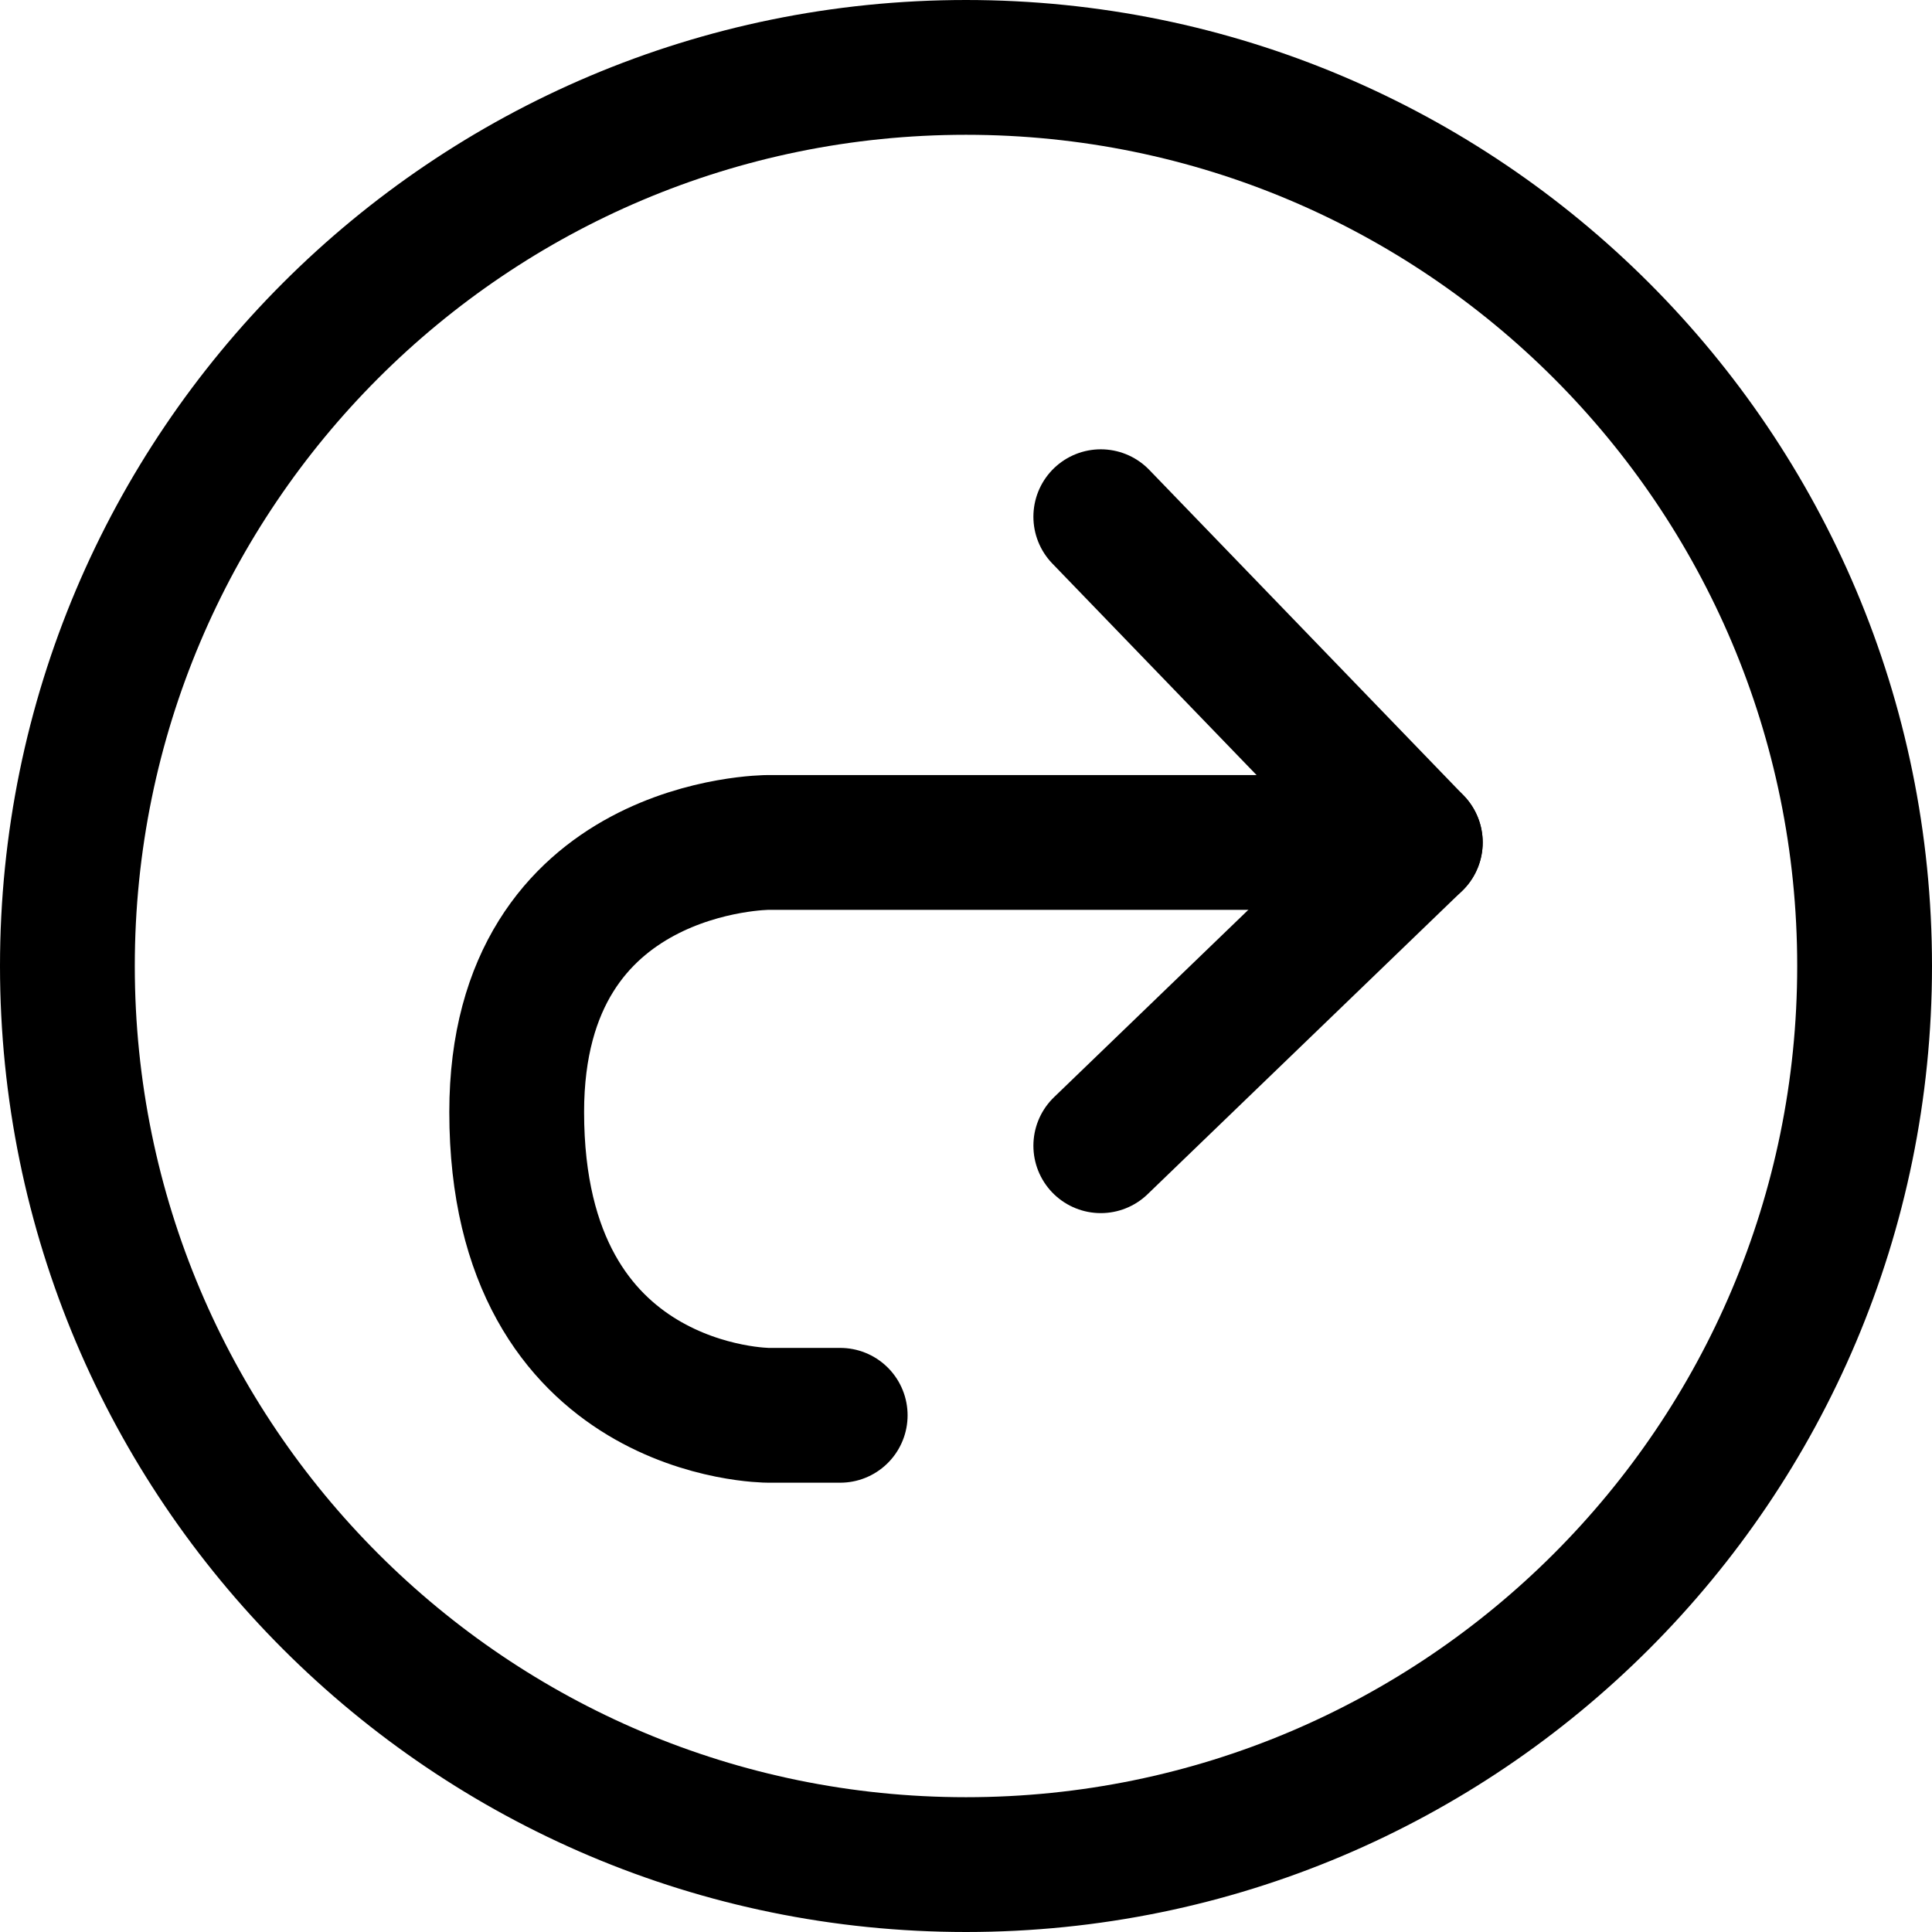
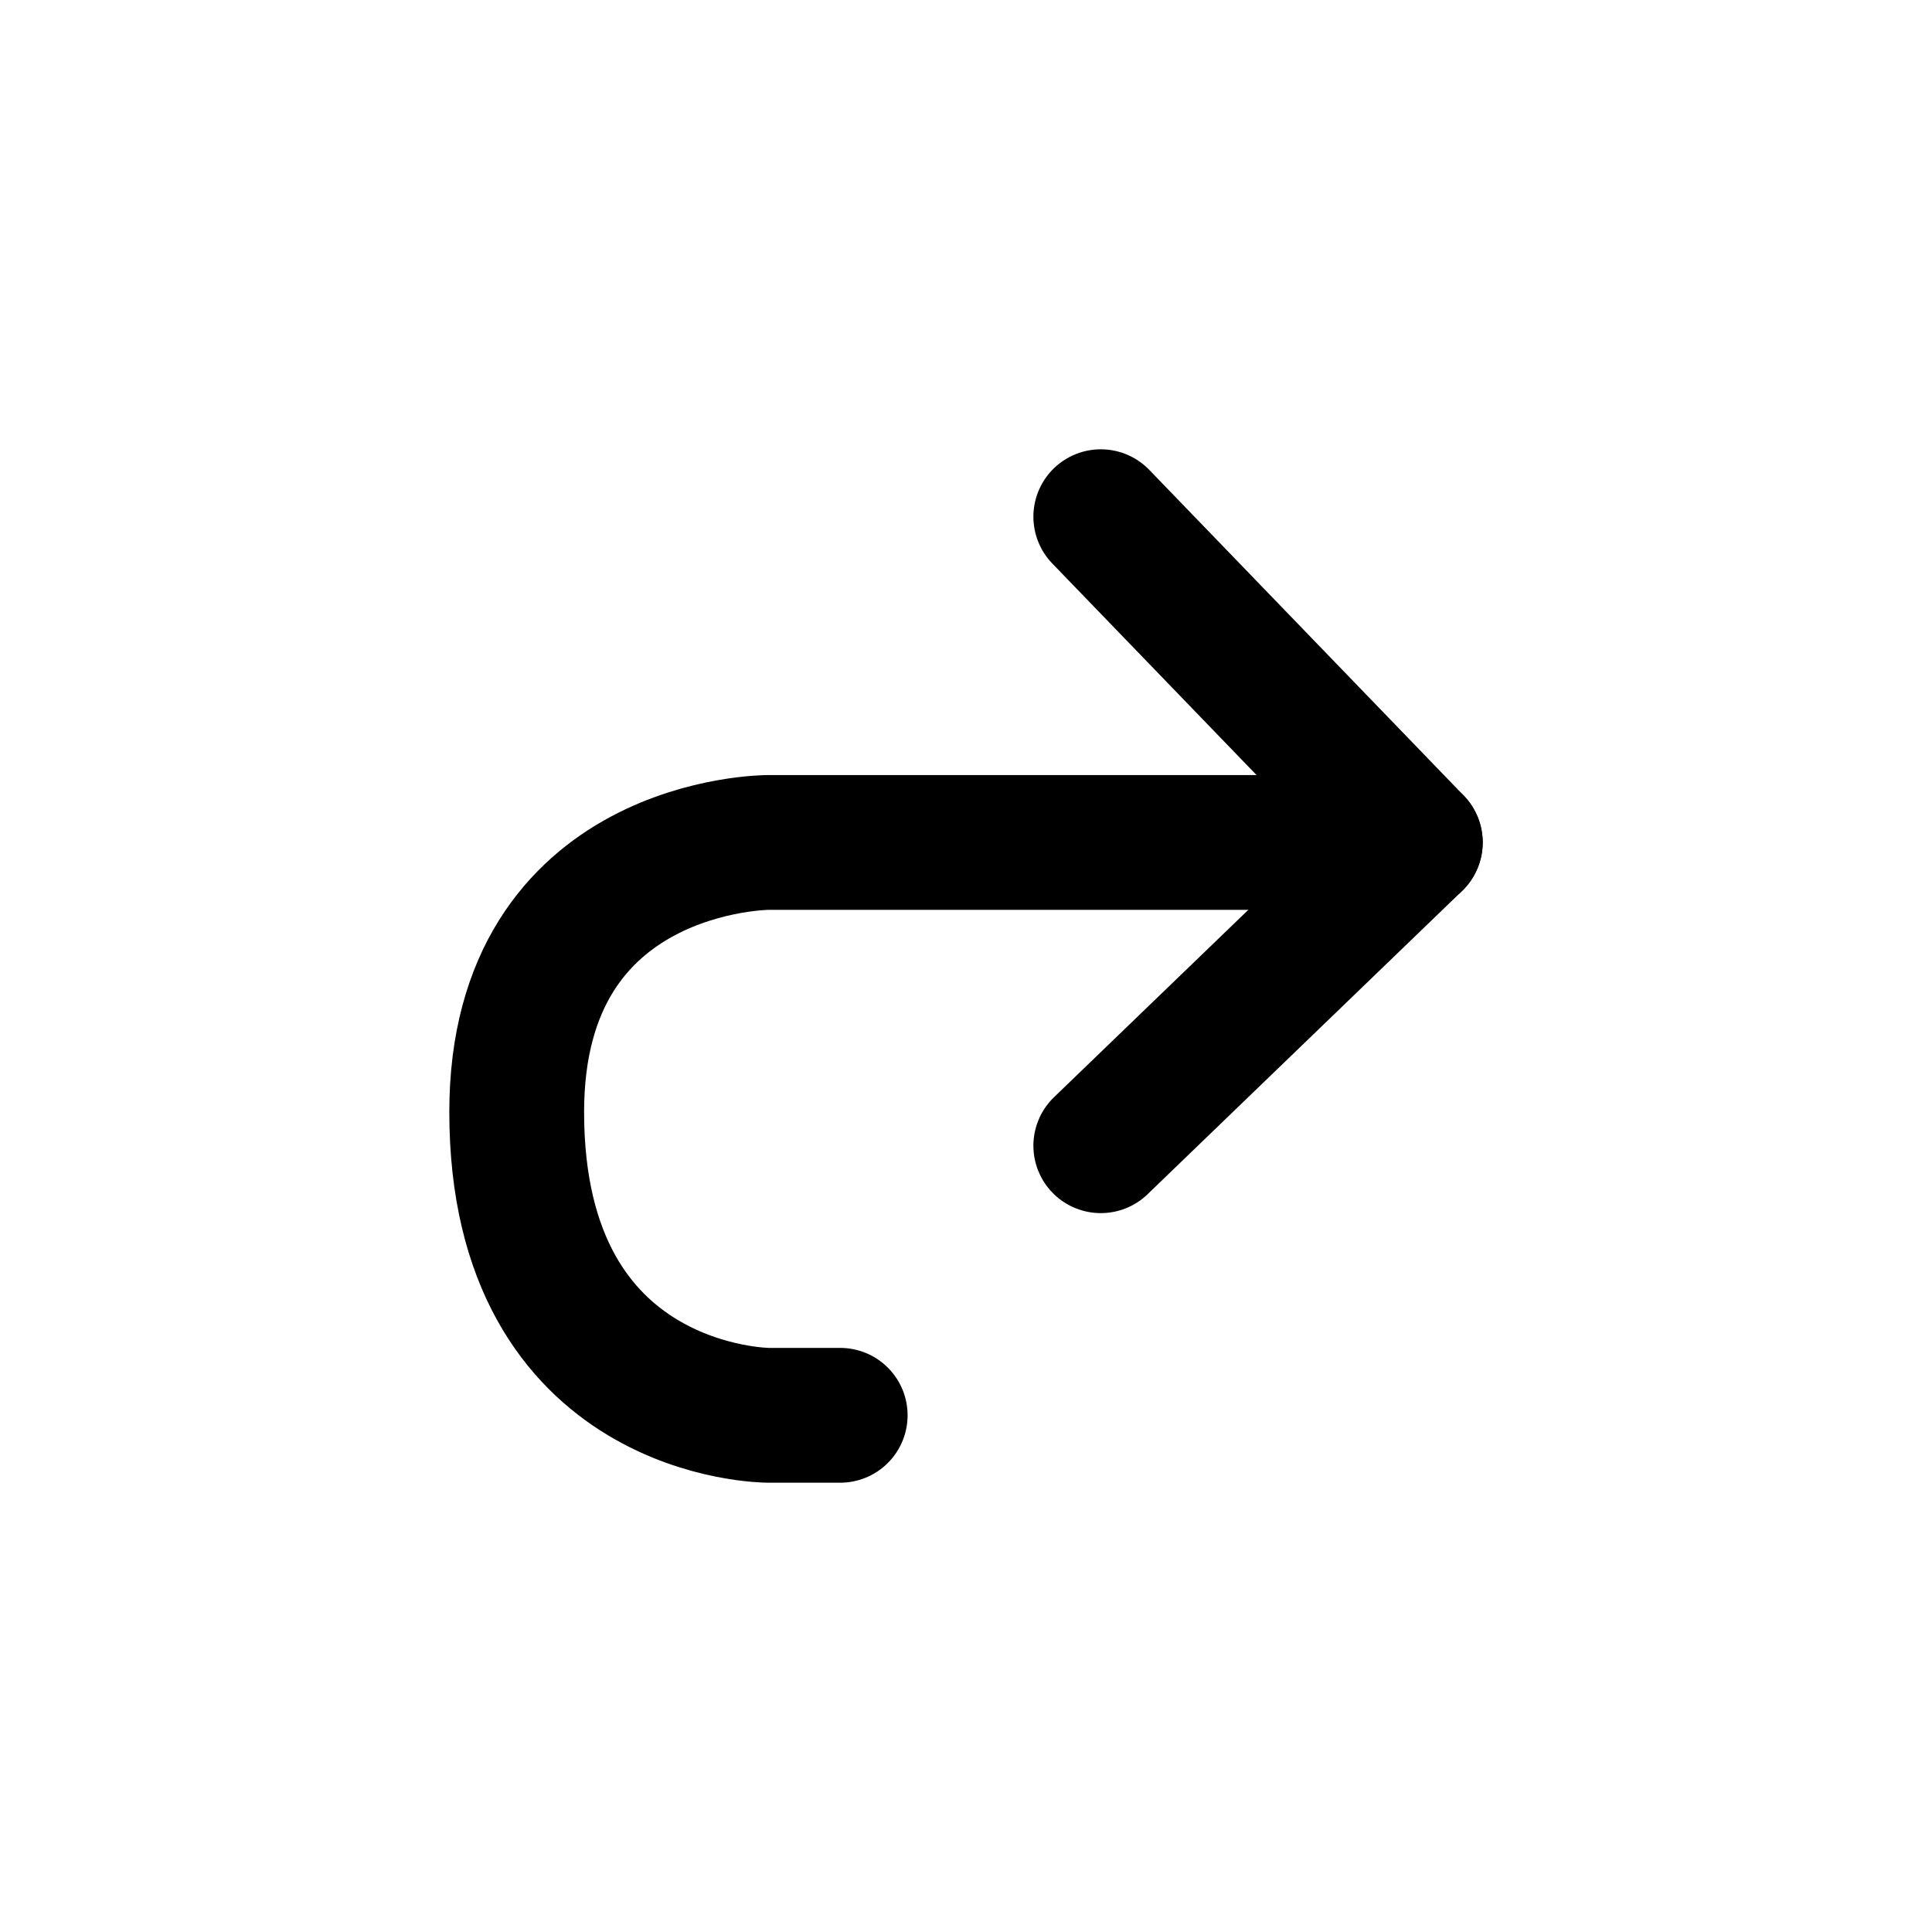
<svg xmlns="http://www.w3.org/2000/svg" fill="none" viewBox="1.25 1.25 21.5 21.5">
  <path d="M17 10.625H9.8q0 0 0 0s-2.8 0-2.8 3C7 17 9.8 17 9.8 17h.8" stroke="#000" stroke-width="1.5" stroke-linecap="round" stroke-linejoin="round" />
  <path d="m13.5 14 3.5-3.375L13.5 7" stroke="#000" stroke-width="1.5" stroke-linecap="round" stroke-linejoin="round" />
-   <path d="M12 22c5.523 0 10-4.477 10-10S17.523 2 12 2 2 6.477 2 12s4.477 10 10 10" stroke="#000" stroke-width="1.5" stroke-linecap="round" stroke-linejoin="round" />
</svg>
